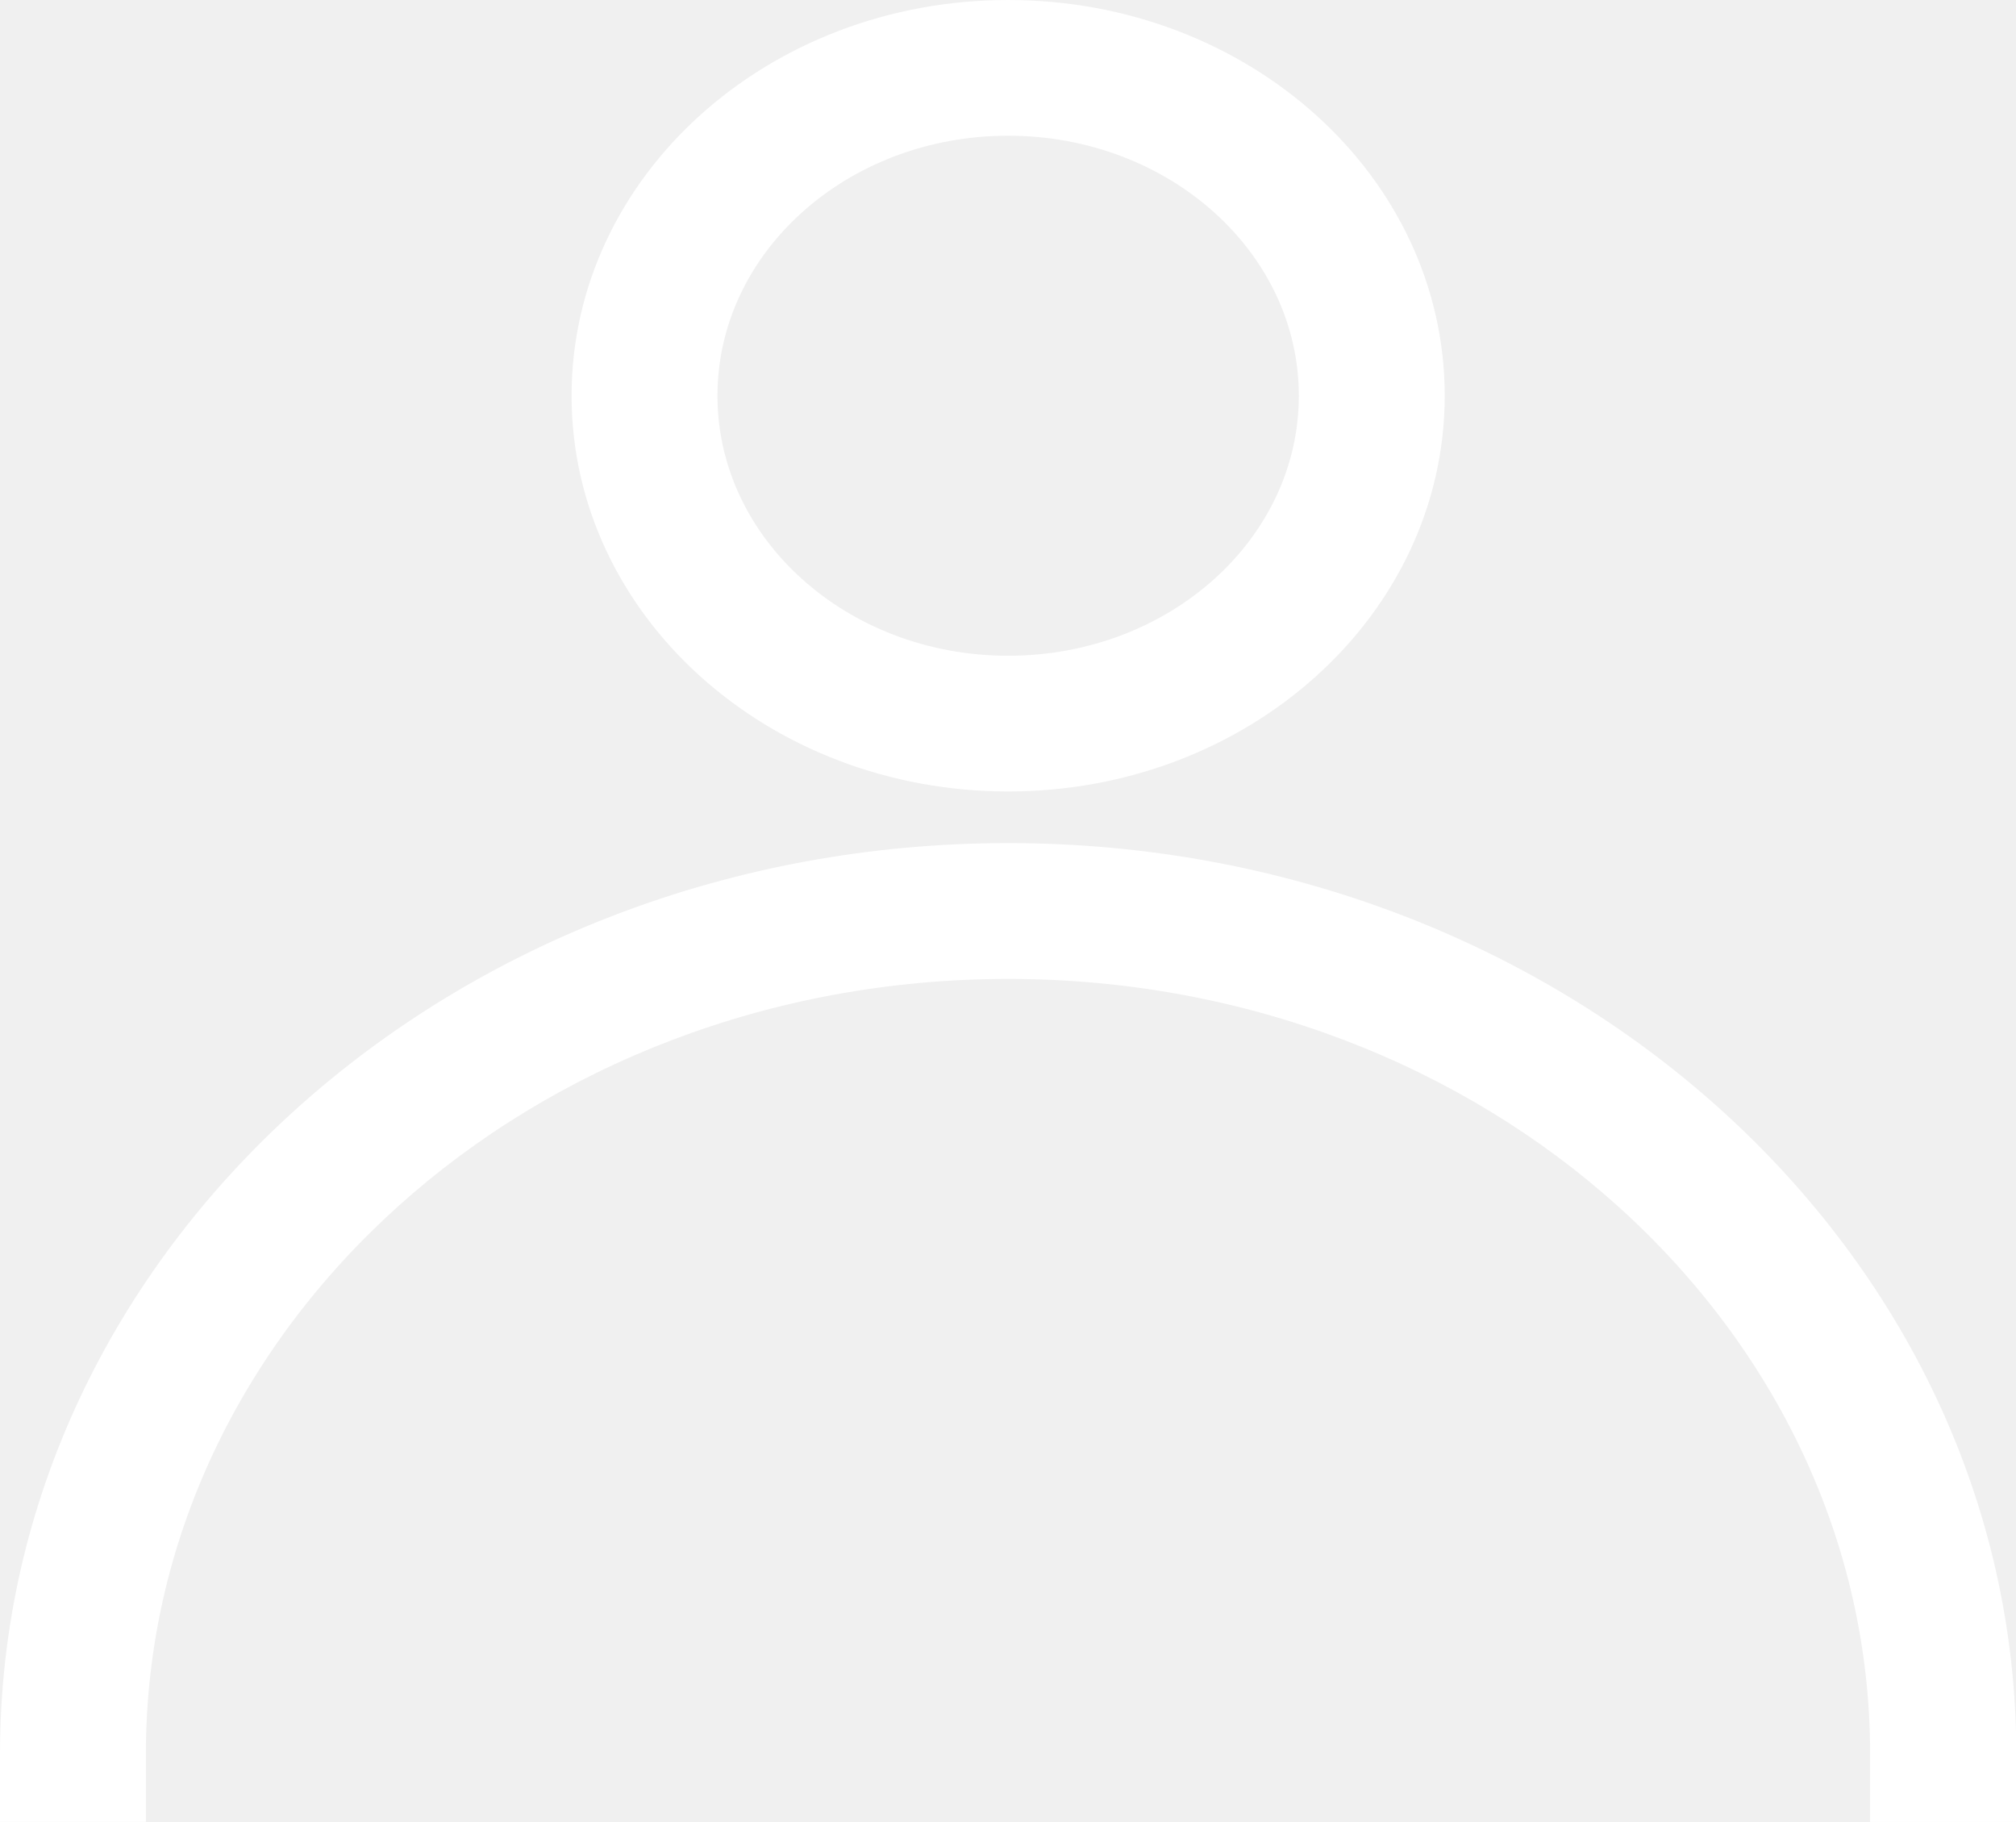
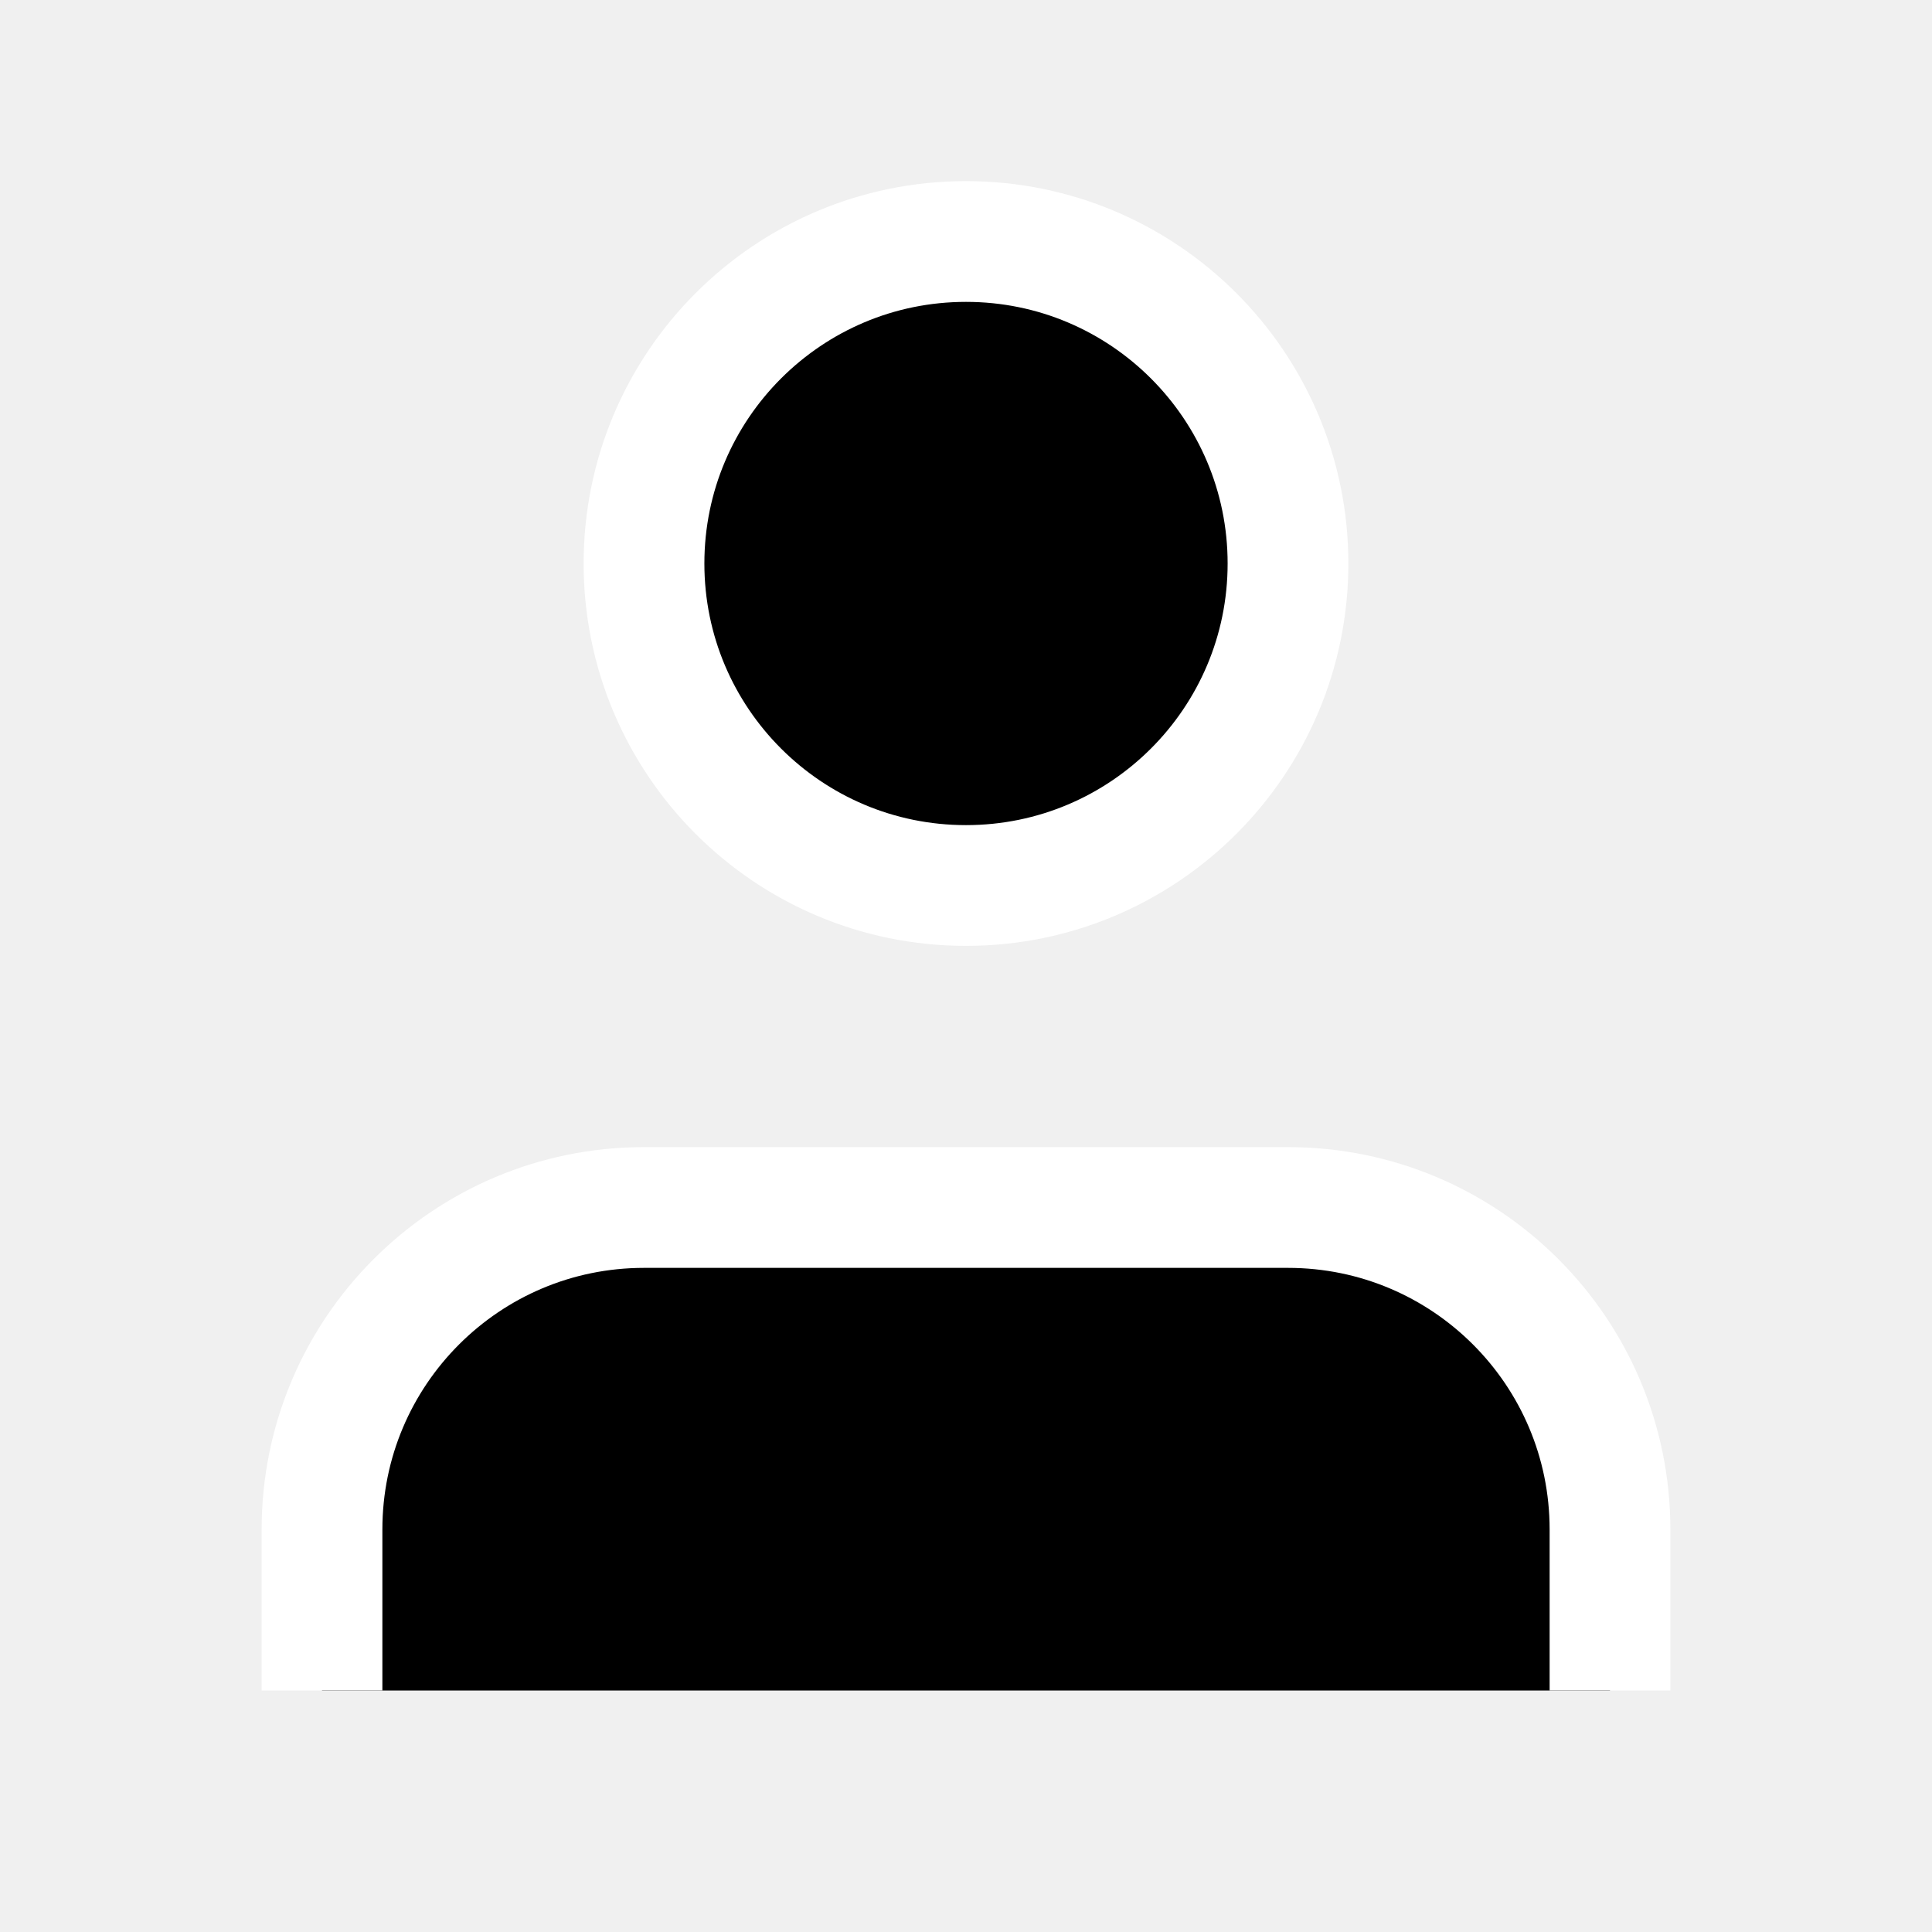
- <svg xmlns="http://www.w3.org/2000/svg" width="47.993" height="43.364" viewBox="0 0 47.993 43.364">
-   <g id="Komponente_4_1" data-name="Komponente 4 – 1" transform="translate(0.5 0.5)">
-     <path id="Pfad_3" data-name="Pfad 3" d="M26.5,20.838c-5.464,0-9.893-3.993-9.893-8.919S21.033,3,26.5,3s9.893,3.993,9.893,8.919S31.961,20.838,26.5,20.838Zm0-15.608c-4.1,0-7.42,2.995-7.42,6.689s3.322,6.689,7.42,6.689,7.42-2.995,7.42-6.689S30.595,5.23,26.5,5.23Zm23.5,40.135H47.52V44.249C47.52,33.782,38.108,25.3,26.5,25.3S5.473,33.782,5.473,44.249v1.115H3V44.249c0-11.7,10.52-21.182,23.5-21.182s23.5,9.484,23.5,21.182Z" transform="translate(-3 -3)" fill="#fff" stroke="#fff" stroke-width="1" />
-   </g>
+ <svg xmlns="http://www.w3.org/2000/svg" width="36" height="36" viewBox="0 0 24 24" class="feather feather-user">
+   <path fill="currentColor" stroke="#fff" stroke-width="1.5" stroke-linejoin="round" d="M20 21v-2a4 4 0 0 0-4-4H8a4 4 0 0 0-4 4v2" />
+   <circle fill="currentColor" stroke="#fff" stroke-width="1.5" cx="12" cy="7" r="4" />
</svg>
